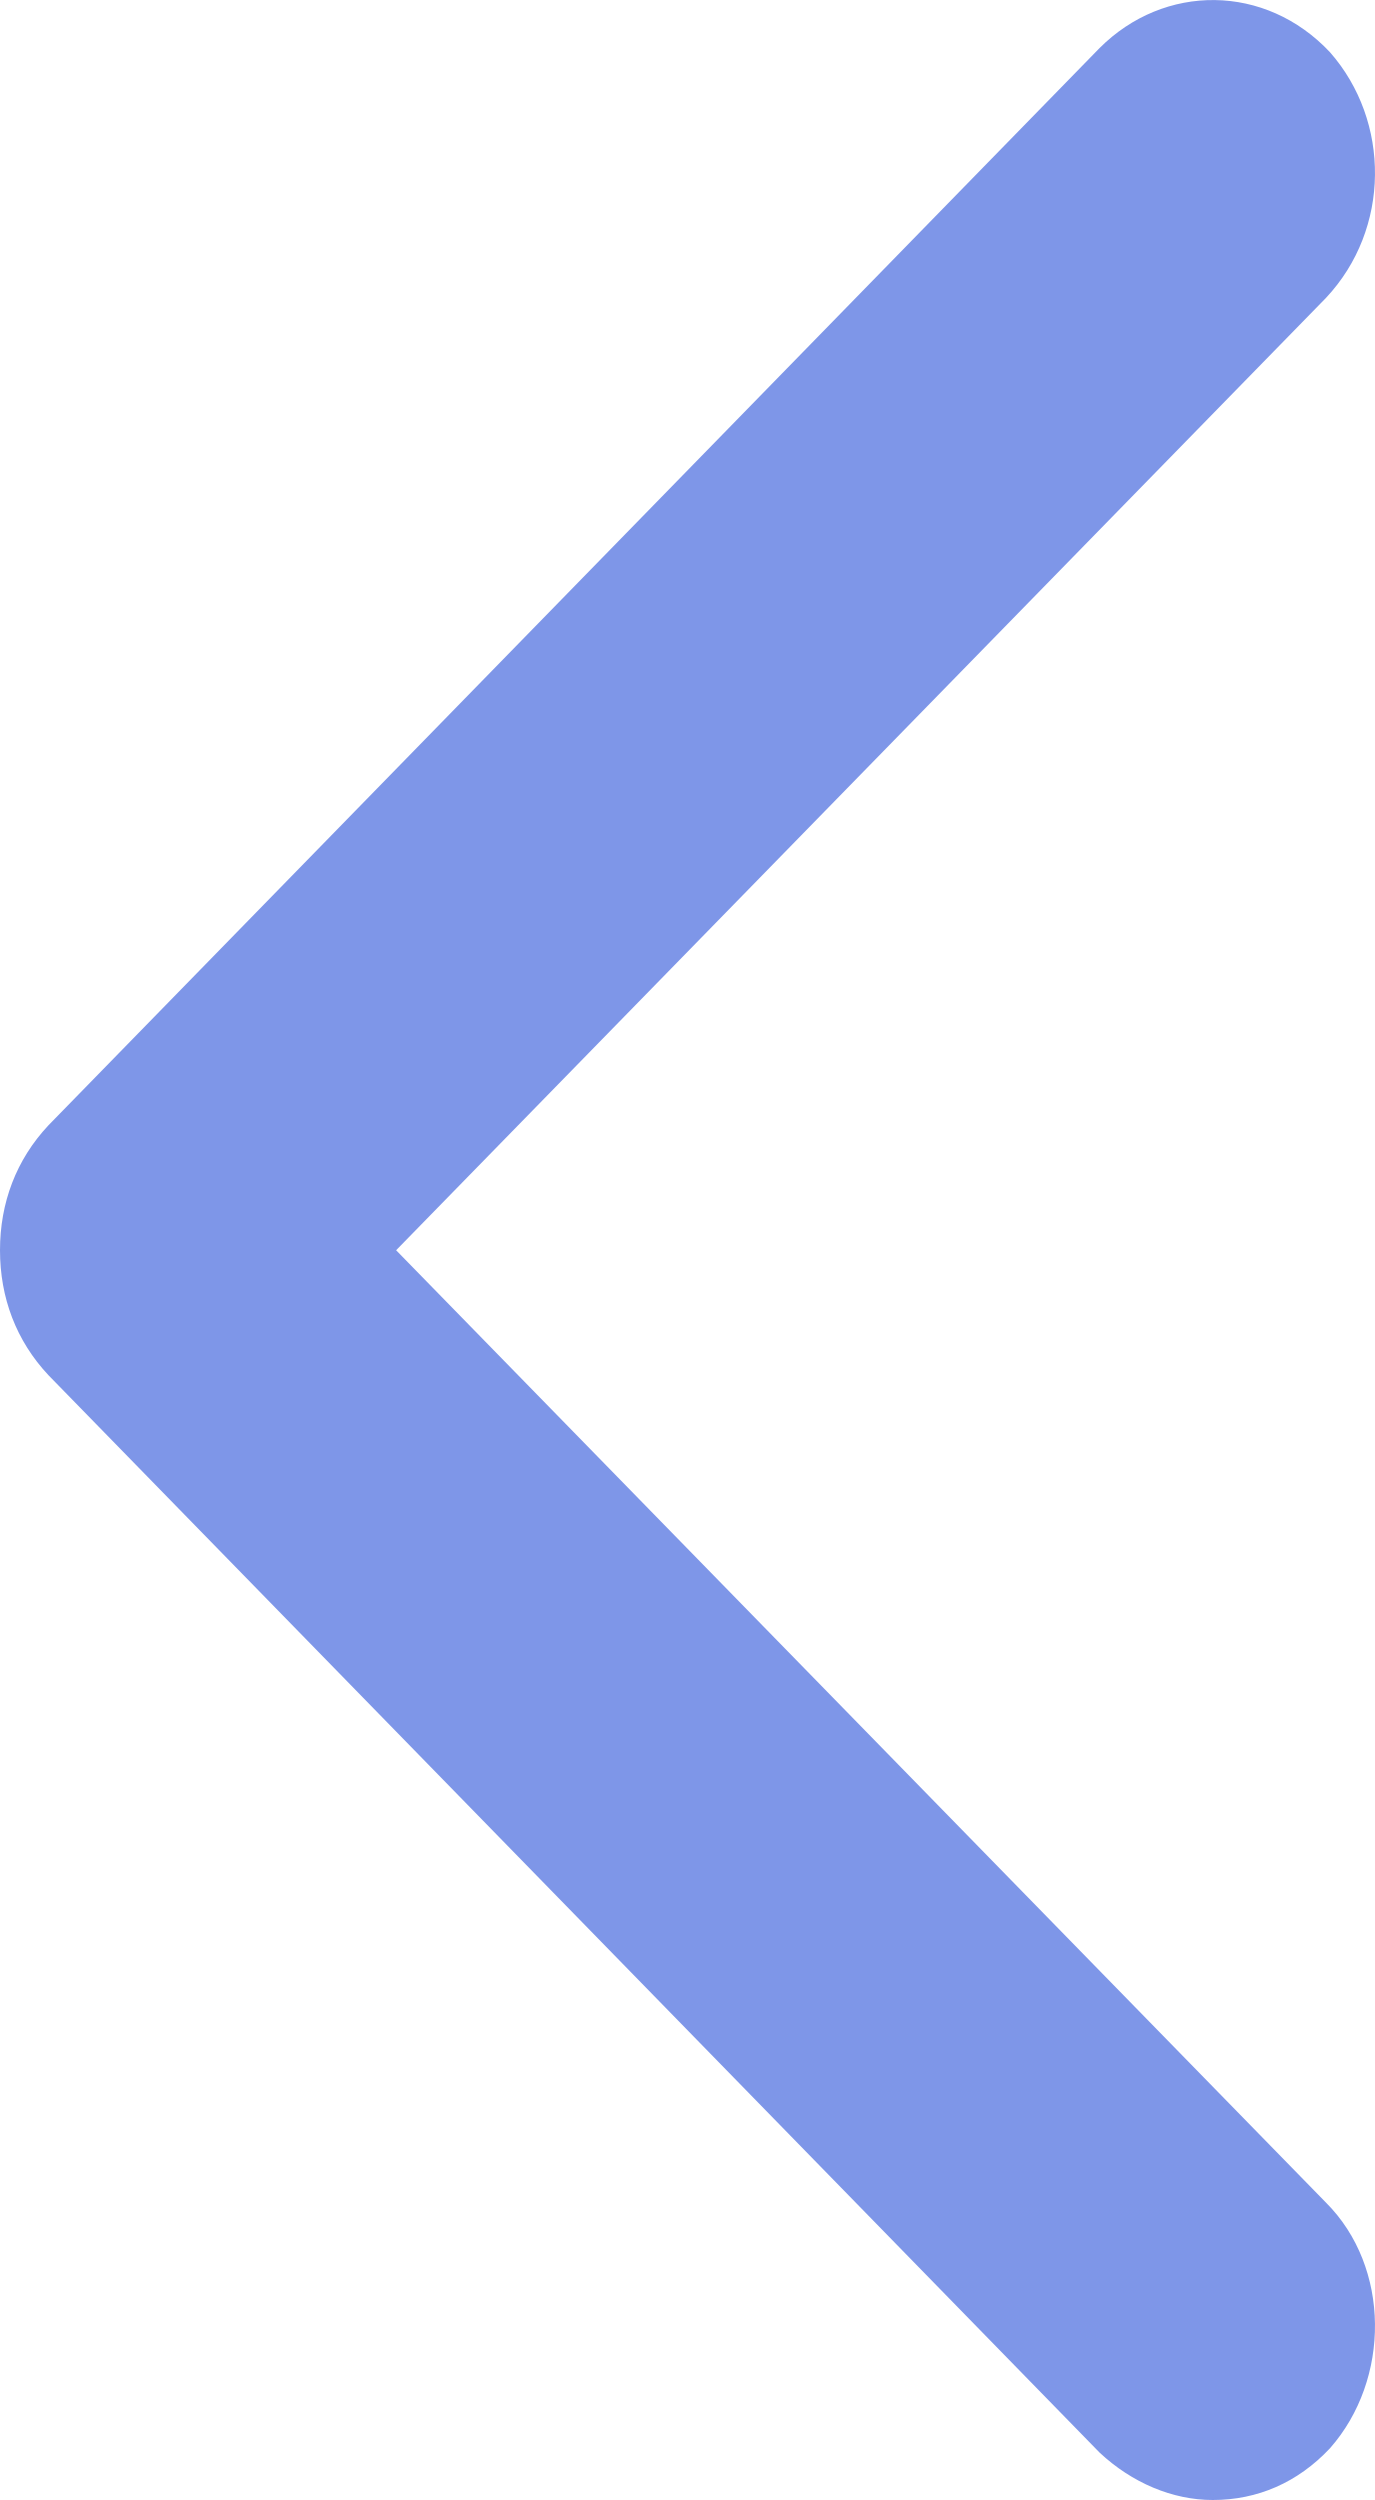
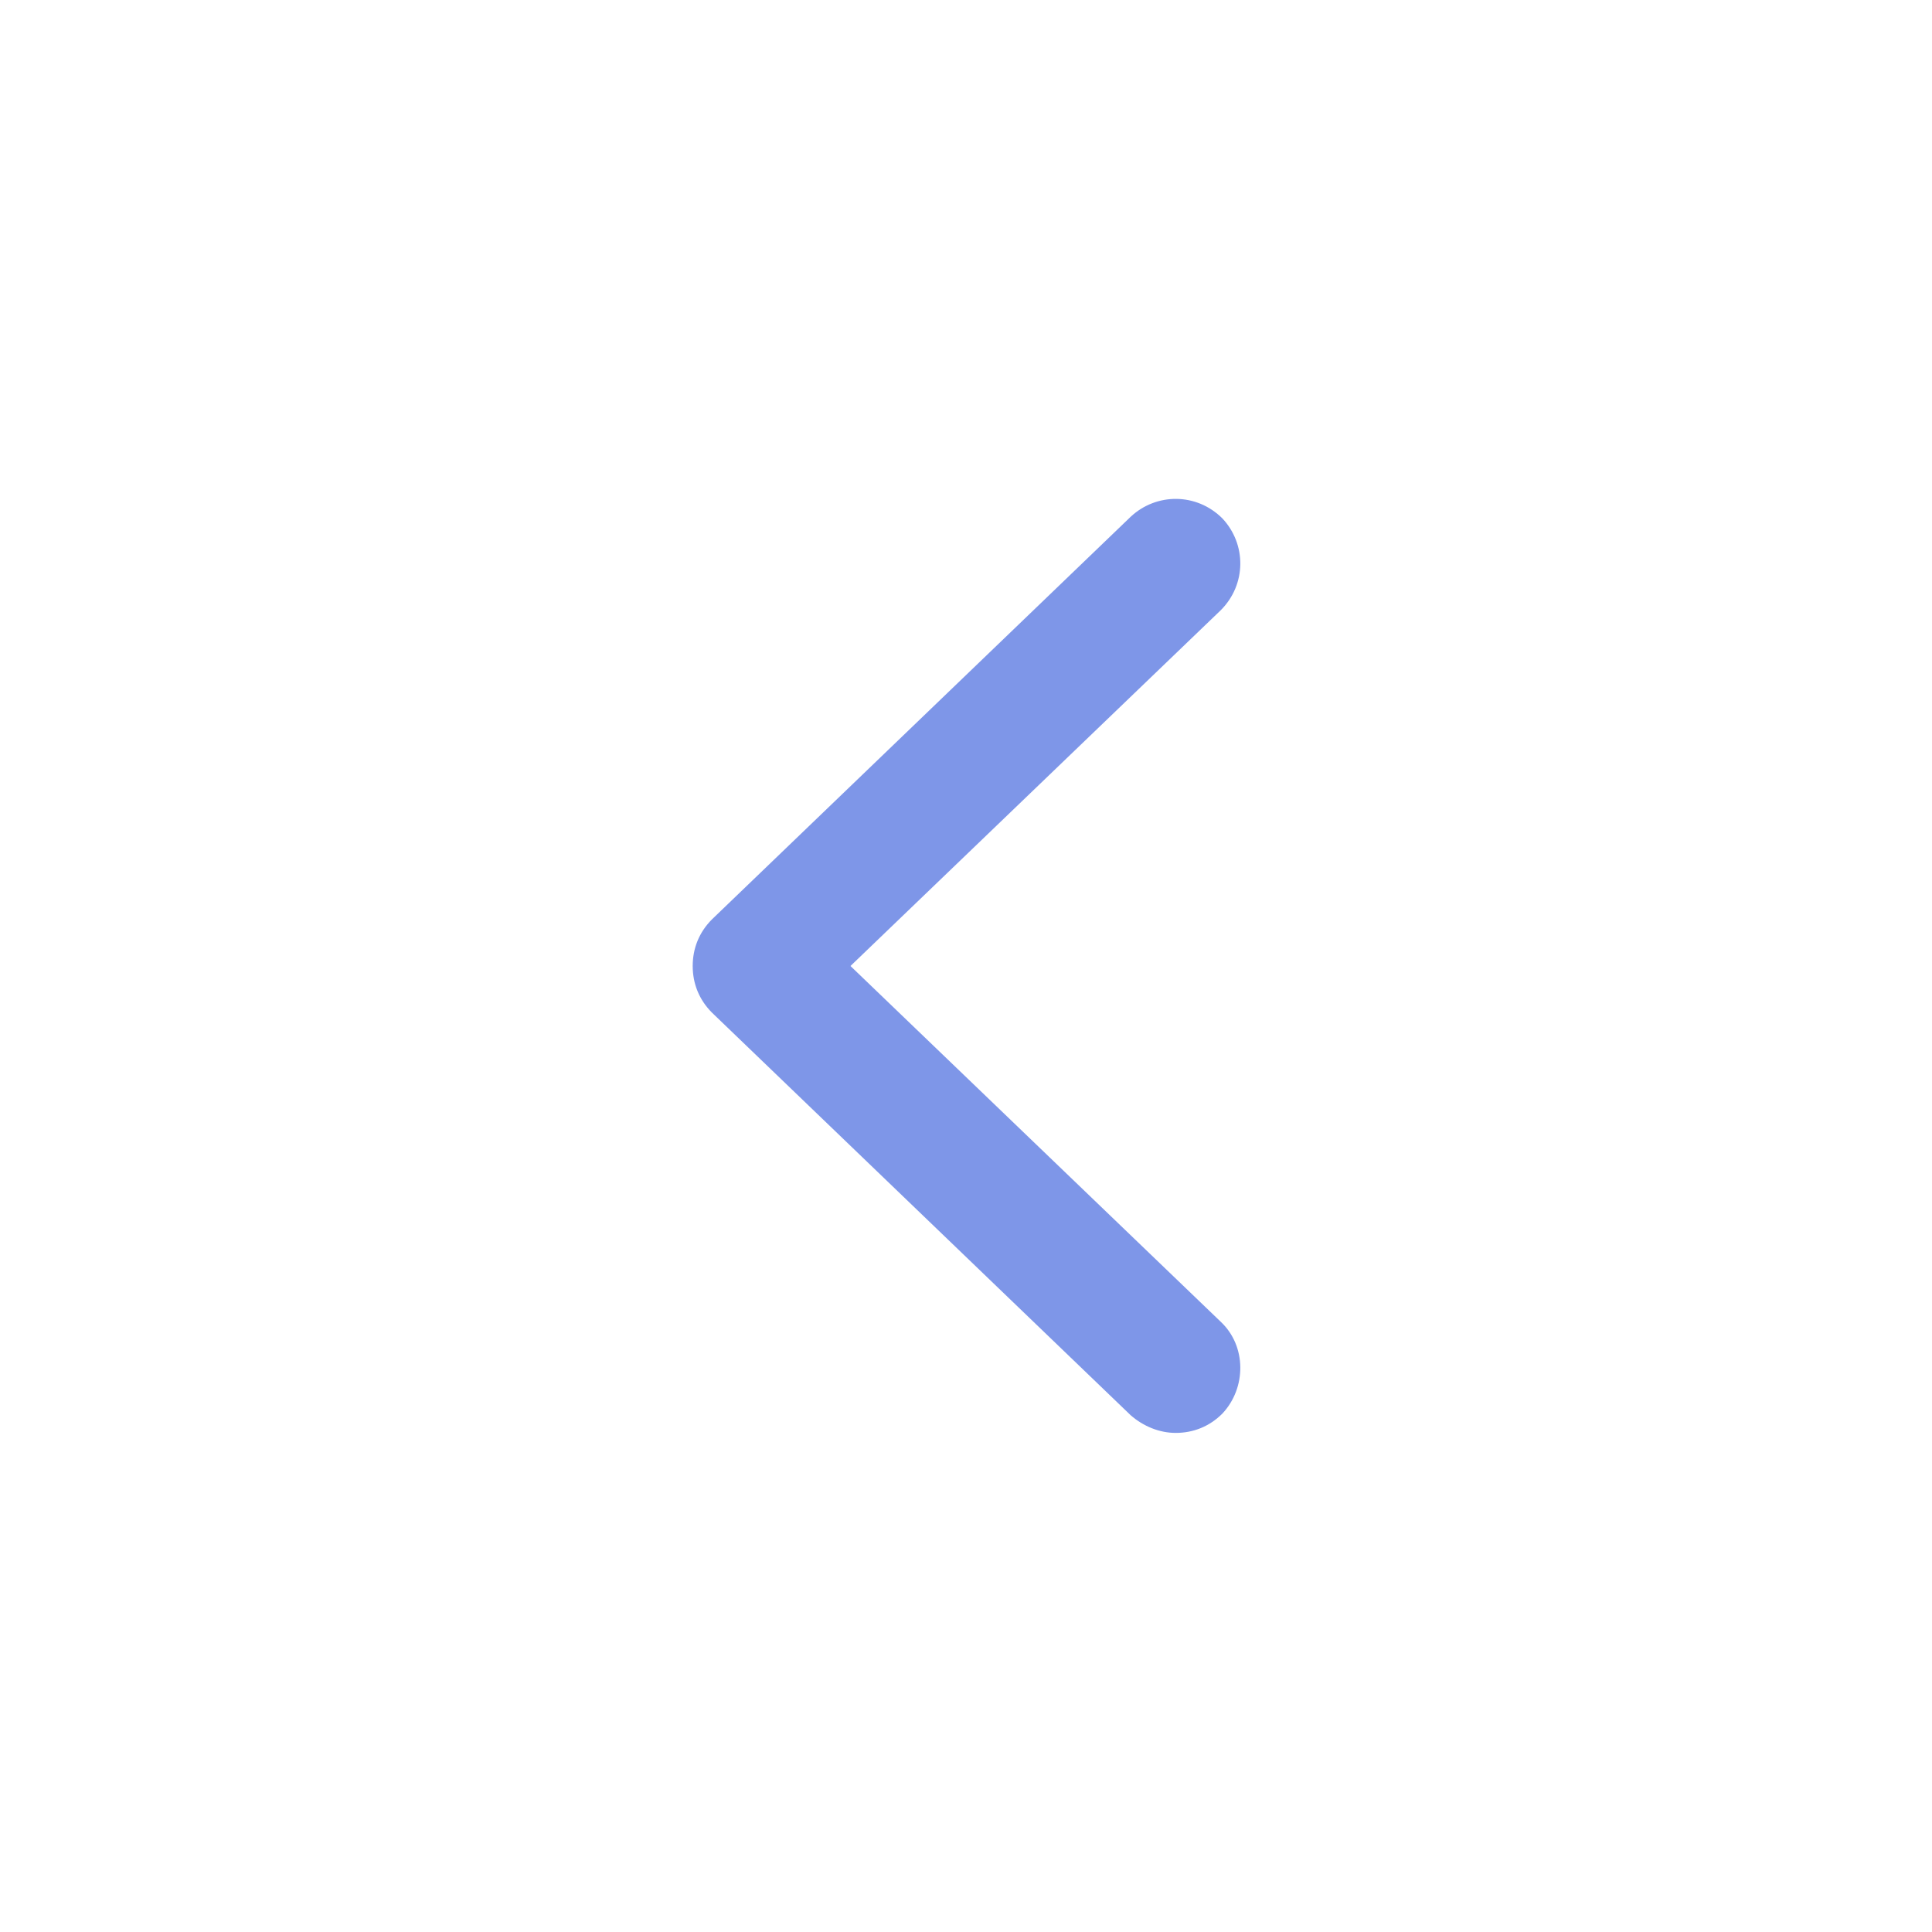
- <svg xmlns="http://www.w3.org/2000/svg" width="11" height="20" viewBox="0 0 11 20" fill="none">
-   <path d="M10.608 17.621C11.125 18.138 11.125 19.035 10.64 19.586C10.381 19.862 10.058 20 9.702 20C9.379 20 9.055 19.862 8.797 19.621L0.388 11.002C0.129 10.726 0 10.381 0 10.002C0 9.623 0.129 9.278 0.388 9.002L8.797 0.384C9.314 -0.133 10.123 -0.133 10.64 0.418C11.125 0.97 11.125 1.832 10.608 2.383L3.169 10.002L10.608 17.621Z" fill="#7E96E8" />
+ <svg xmlns="http://www.w3.org/2000/svg" width="24" height="24" viewBox="0 0 24 24" fill="none">
+   <path d="M15.165 16.42C15.485 16.72 15.485 17.24 15.185 17.56C15.025 17.72 14.825 17.8 14.605 17.8C14.405 17.8 14.205 17.72 14.045 17.58L8.845 12.58C8.685 12.42 8.605 12.22 8.605 12C8.605 11.78 8.685 11.58 8.845 11.42L14.045 6.42C14.365 6.12 14.865 6.12 15.185 6.44C15.485 6.76 15.485 7.26 15.165 7.58L10.565 12L15.165 16.42Z" fill="#7E96E8" />
</svg>
